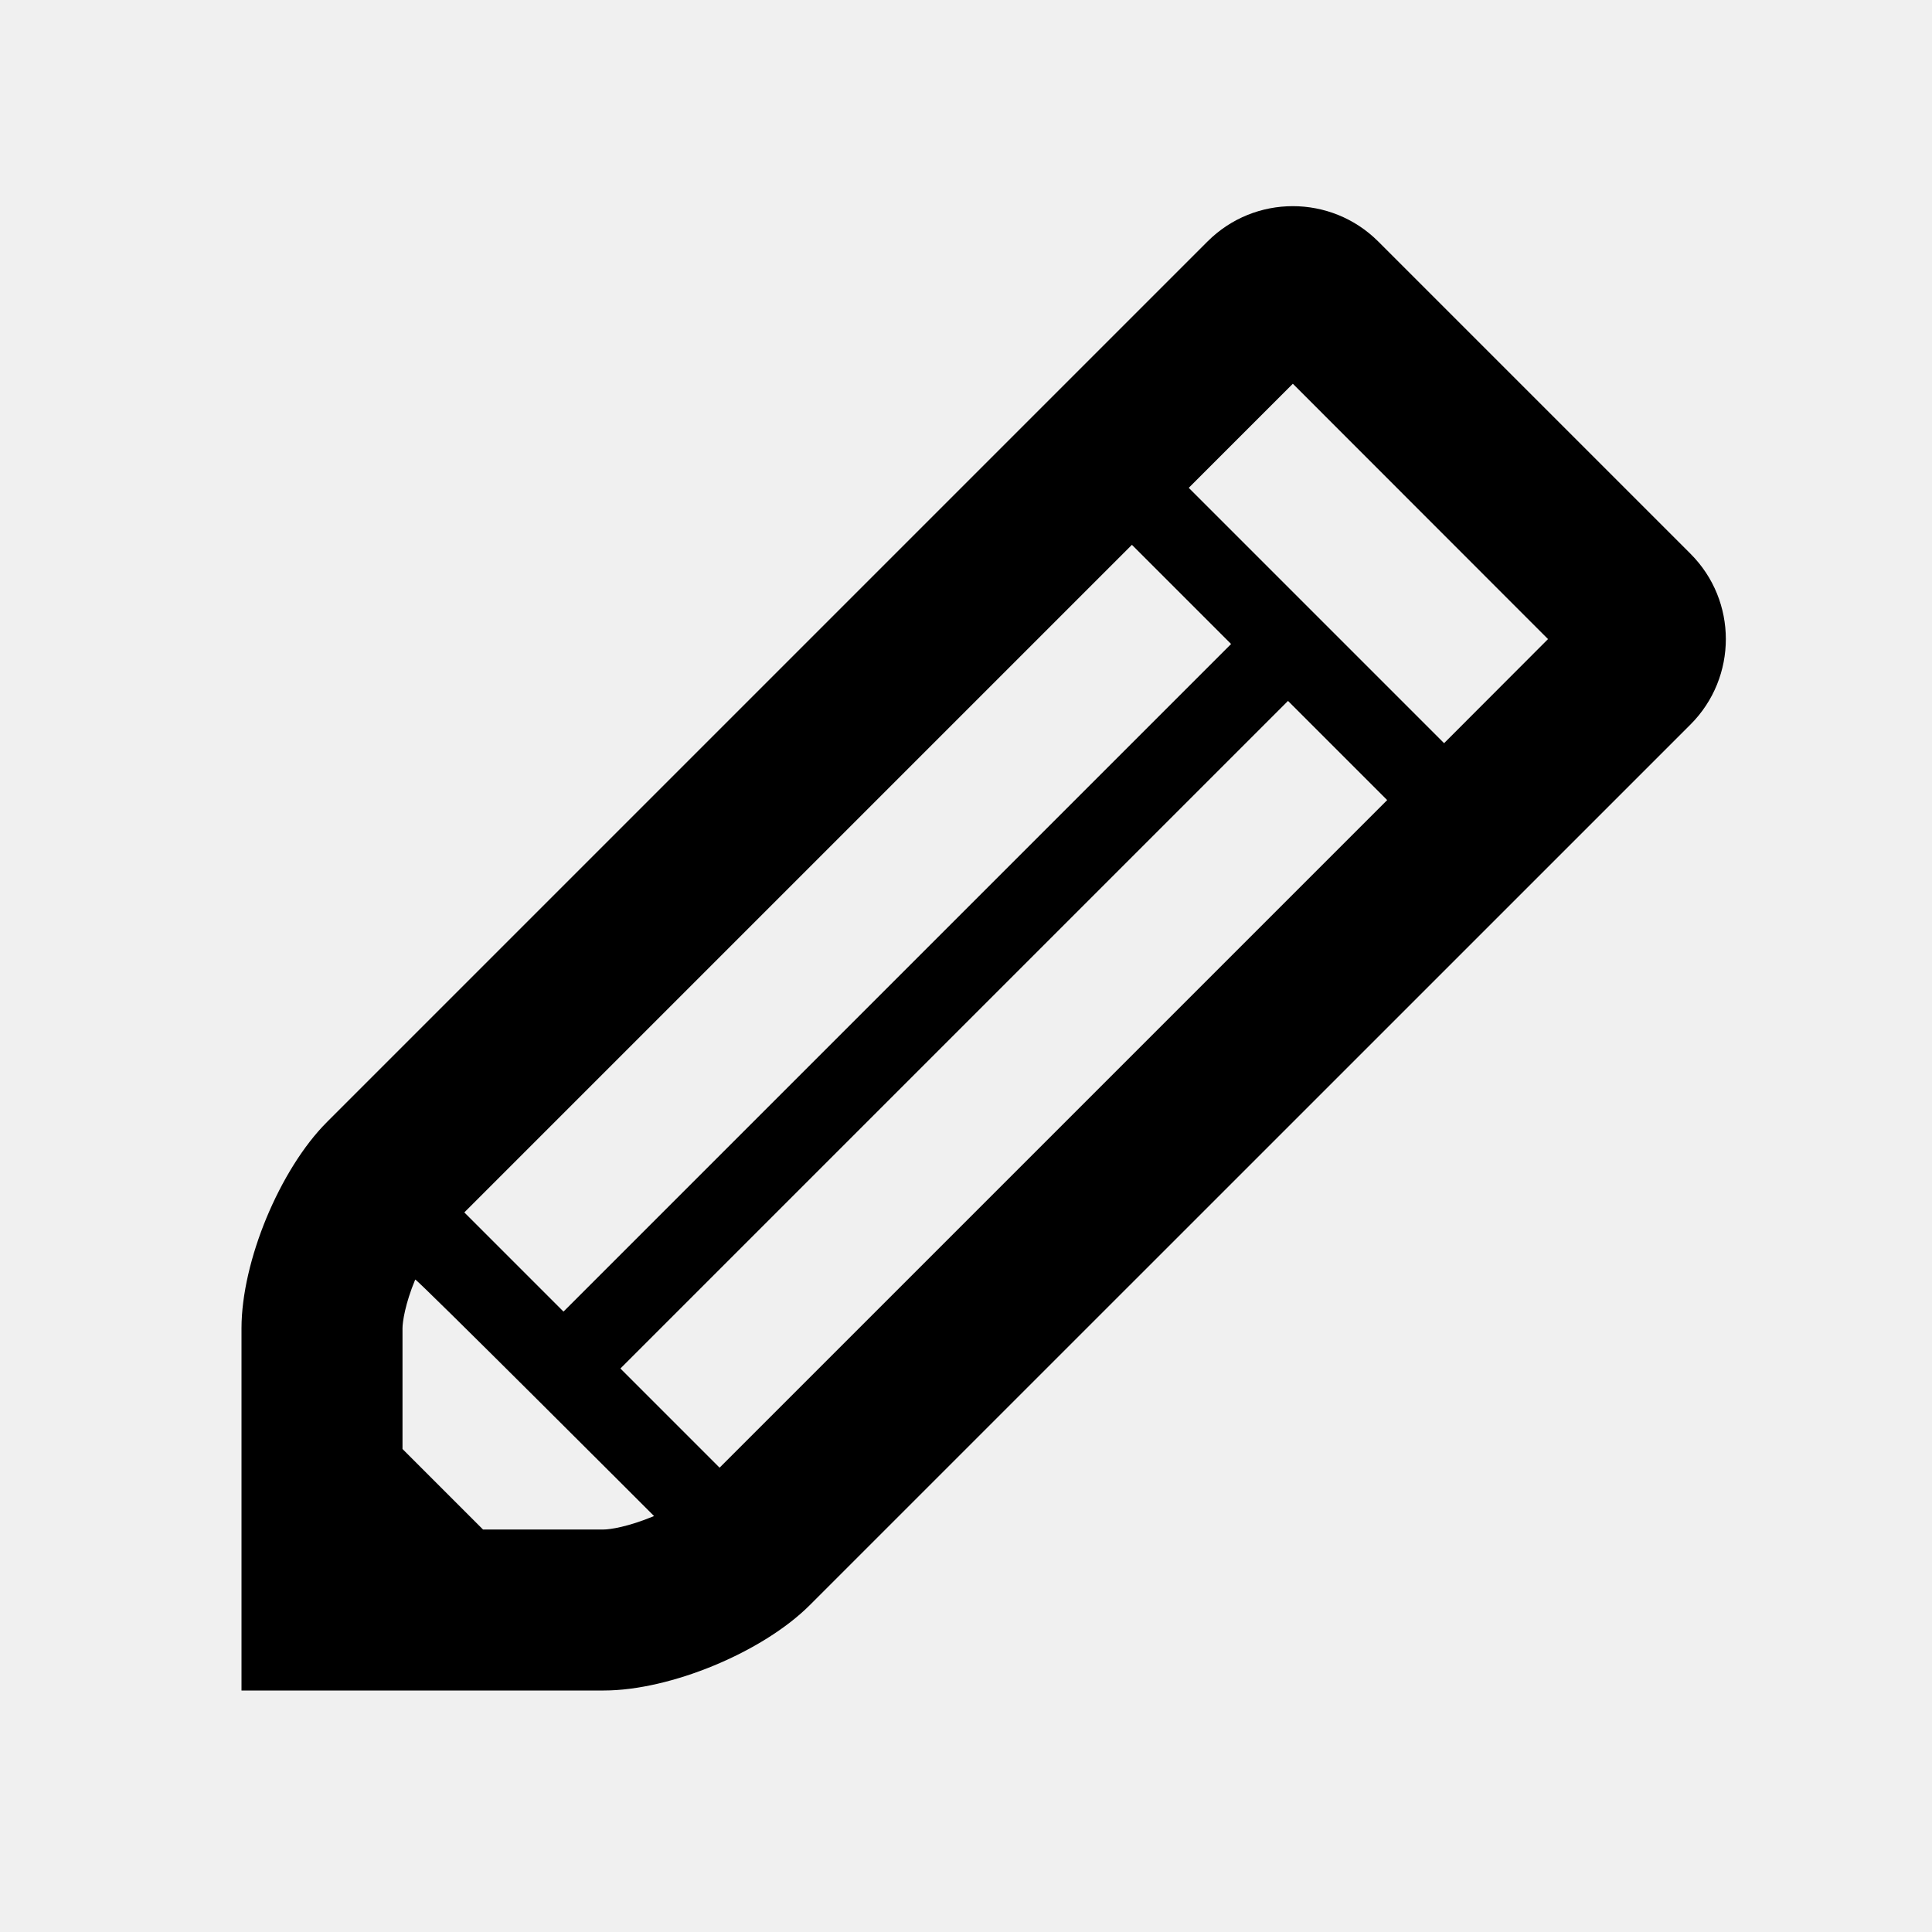
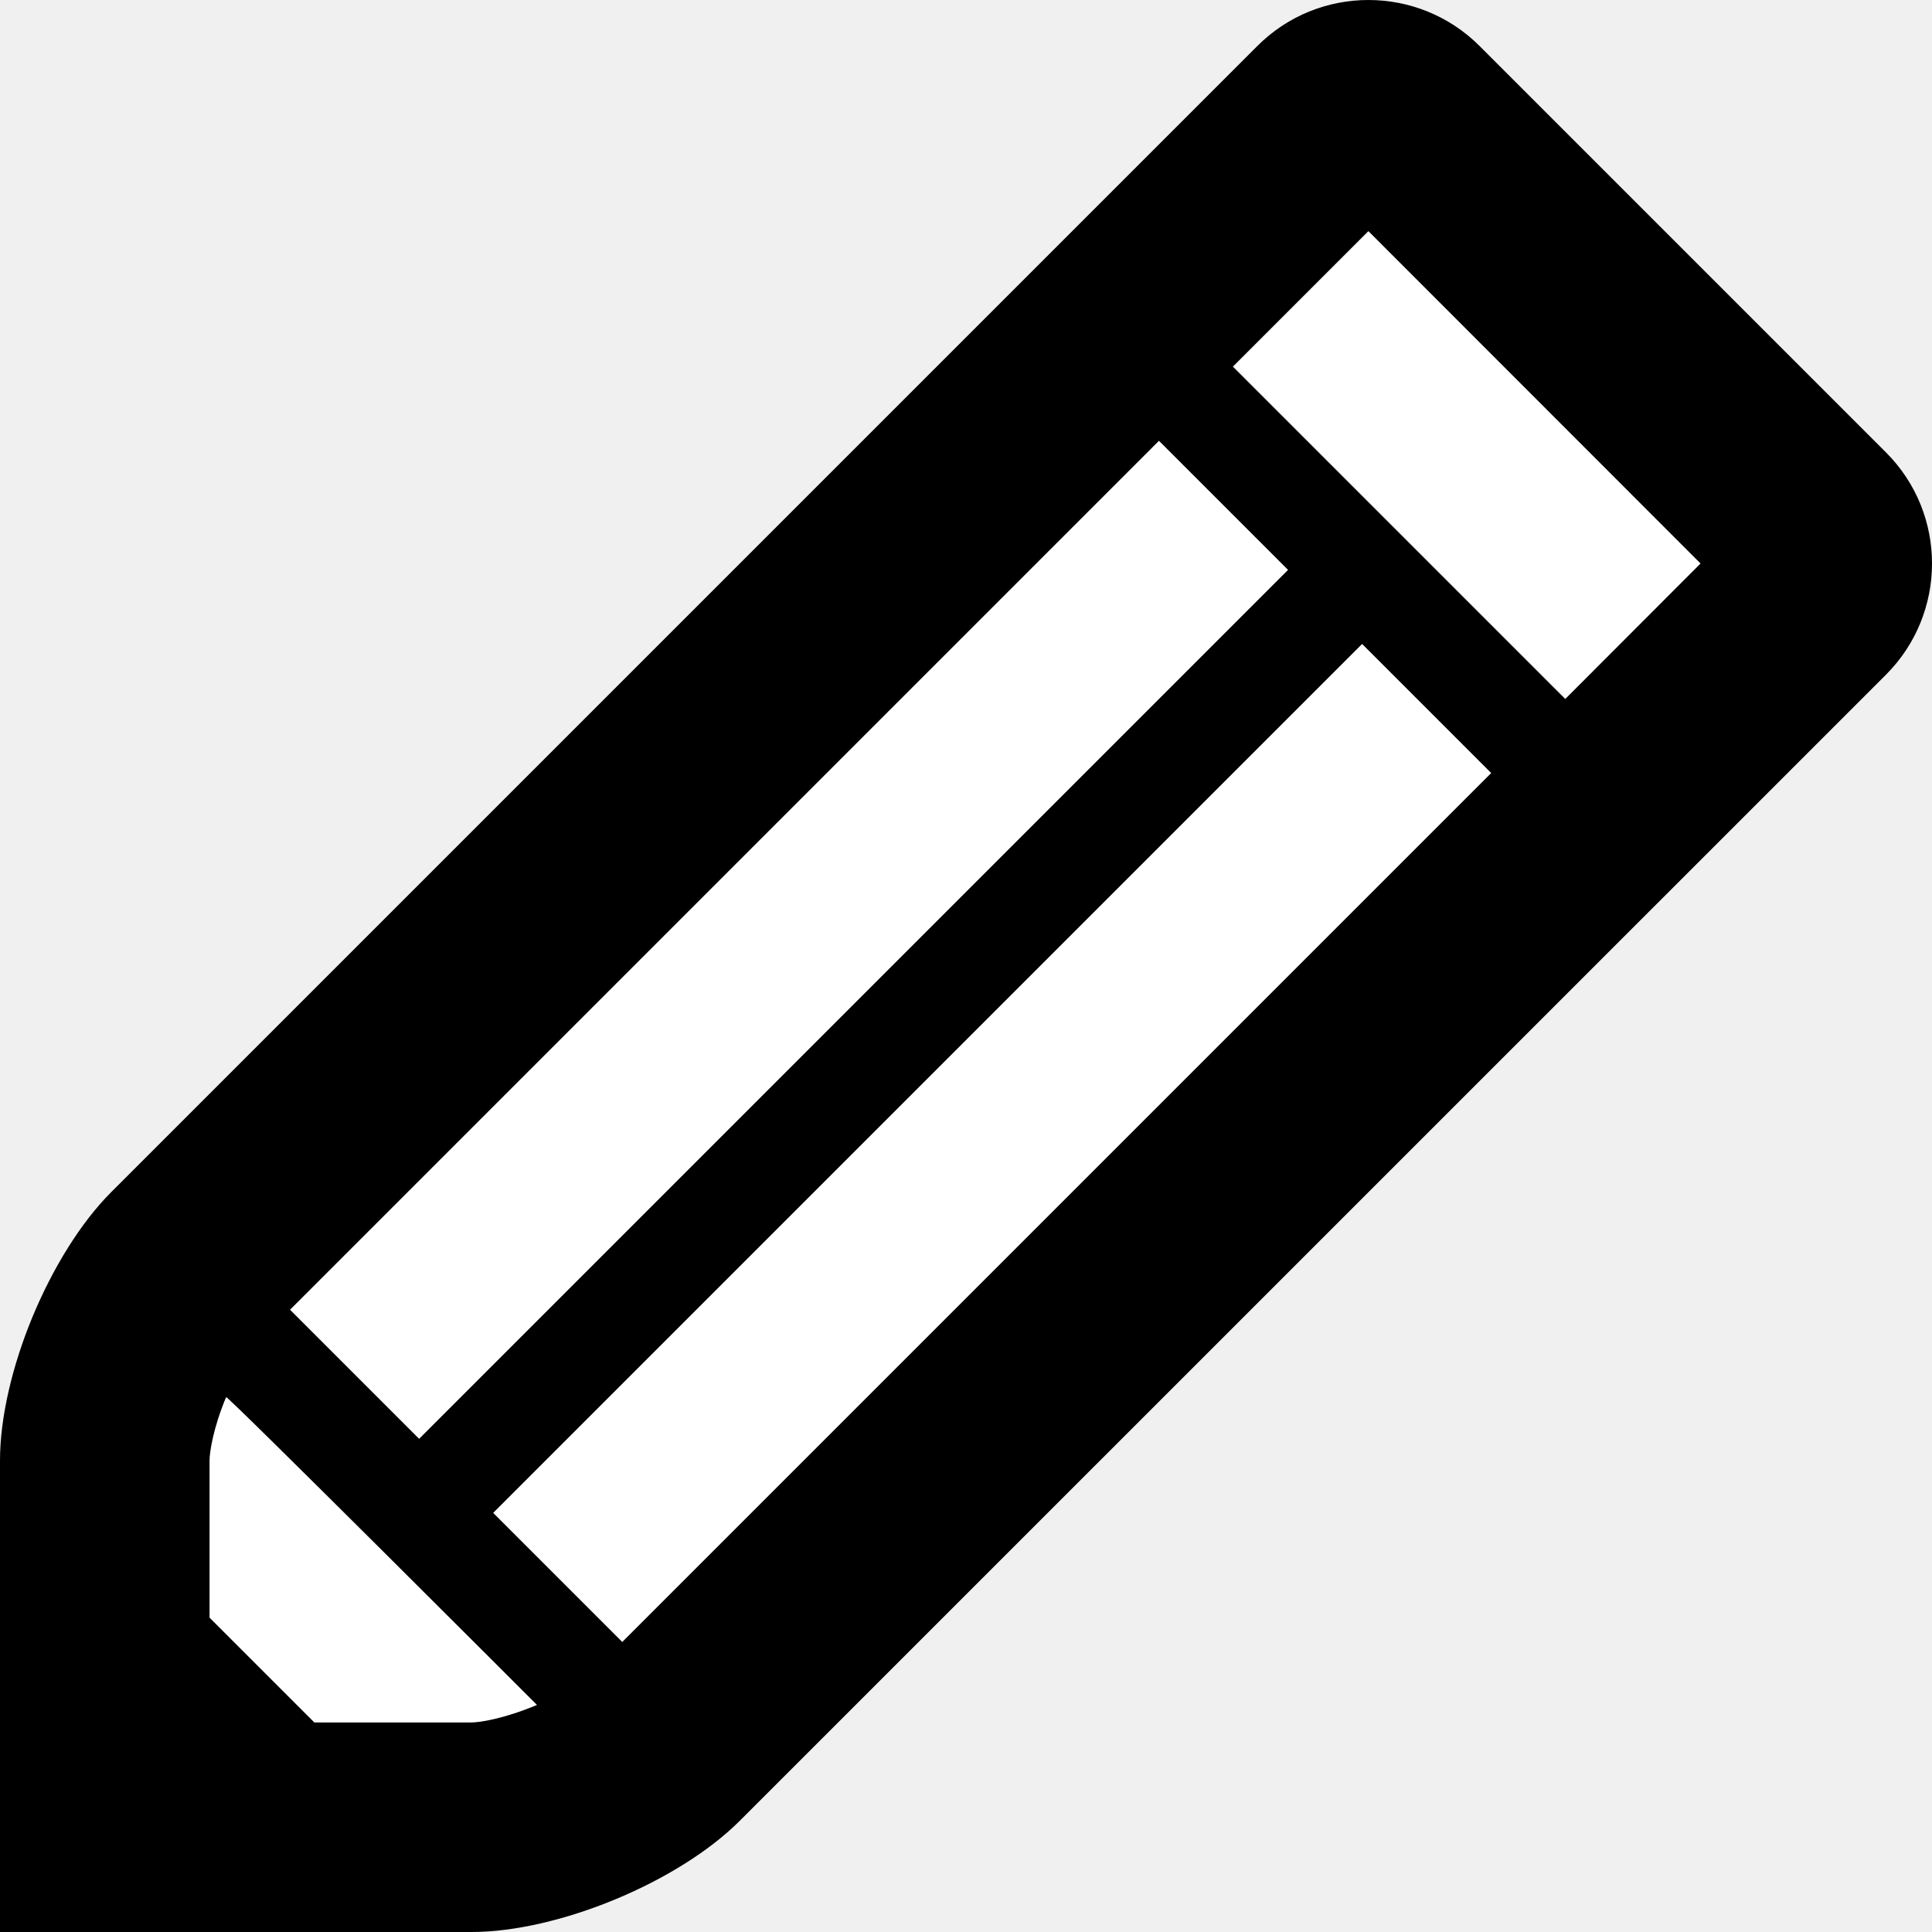
- <svg xmlns="http://www.w3.org/2000/svg" version="1.2" baseProfile="tiny" width="24" height="24" viewBox="0 0 24 24">
-   <path d="M21 6.879l-3.879-3.879c-.293-.293-.678-.439-1.061-.439-.384 0-.767.146-1.06.439l-10.939 10.939c-.293.293-.558.727-.75 1.188-.192.463-.311.959-.311 1.373v4.5h4.5c.414 0 .908-.119 1.371-.311.463-.192.896-.457 1.189-.75l10.94-10.939c.293-.293.439-.678.439-1.061 0-.384-.146-.767-.439-1.06zm-15.232 8.182l8.293-8.293 1.232 1.232-8.293 8.293-1.232-1.232zm1.732 3.939h-1.5l-1-1v-1.5c0-.077.033-.305.158-.605.01-.02 2.967 2.938 2.967 2.938-.322.134-.548.167-.625.167zm1.439-.768l-1.232-1.232 8.293-8.293 1.232 1.232-8.293 8.293zm9-9l-3.172-3.172 1.293-1.293 3.17 3.172-1.291 1.293z" />
+ <svg xmlns="http://www.w3.org/2000/svg" version="1.2" width="18.439" height="18.439" viewBox="0 0 18.439 18.439" id="svg4">
+   <defs id="defs8" />
+   <path d="M 18,4.318 14.121,0.439 C 13.828,0.146 13.443,0 13.06,0 12.676,0 12.293,0.146 12,0.439 L 1.061,11.378 C 0.768,11.671 0.503,12.105 0.311,12.566 0.119,13.029 0,13.525 0,13.939 v 4.5 h 4.5 c 0.414,0 0.908,-0.119 1.371,-0.311 0.463,-0.192 0.896,-0.457 1.189,-0.75 L 18,6.439 C 18.293,6.146 18.439,5.761 18.439,5.378 18.439,4.994 18.293,4.611 18,4.318 Z" id="path825" />
+   <path d="M 2.768,12.5 11.061,4.207 12.293,5.439 4,13.732 Z" id="path823" style="fill:#ffffff" />
+   <path d="M 4.5,16.439 H 3 l -1,-1 v -1.5 c 0,-0.077 0.033,-0.305 0.158,-0.605 0.01,-0.02 2.967,2.938 2.967,2.938 -0.322,0.134 -0.548,0.167 -0.625,0.167 z" id="path821" style="fill:#ffffff" />
+   <path d="M 5.939,15.671 4.707,14.439 13,6.146 14.232,7.378 Z" id="path819" style="fill:#ffffff" />
+   <path d="M 14.939,6.671 11.767,3.499 13.06,2.206 16.23,5.378 Z" id="path2" style="fill:#ffffff" />
</svg>
